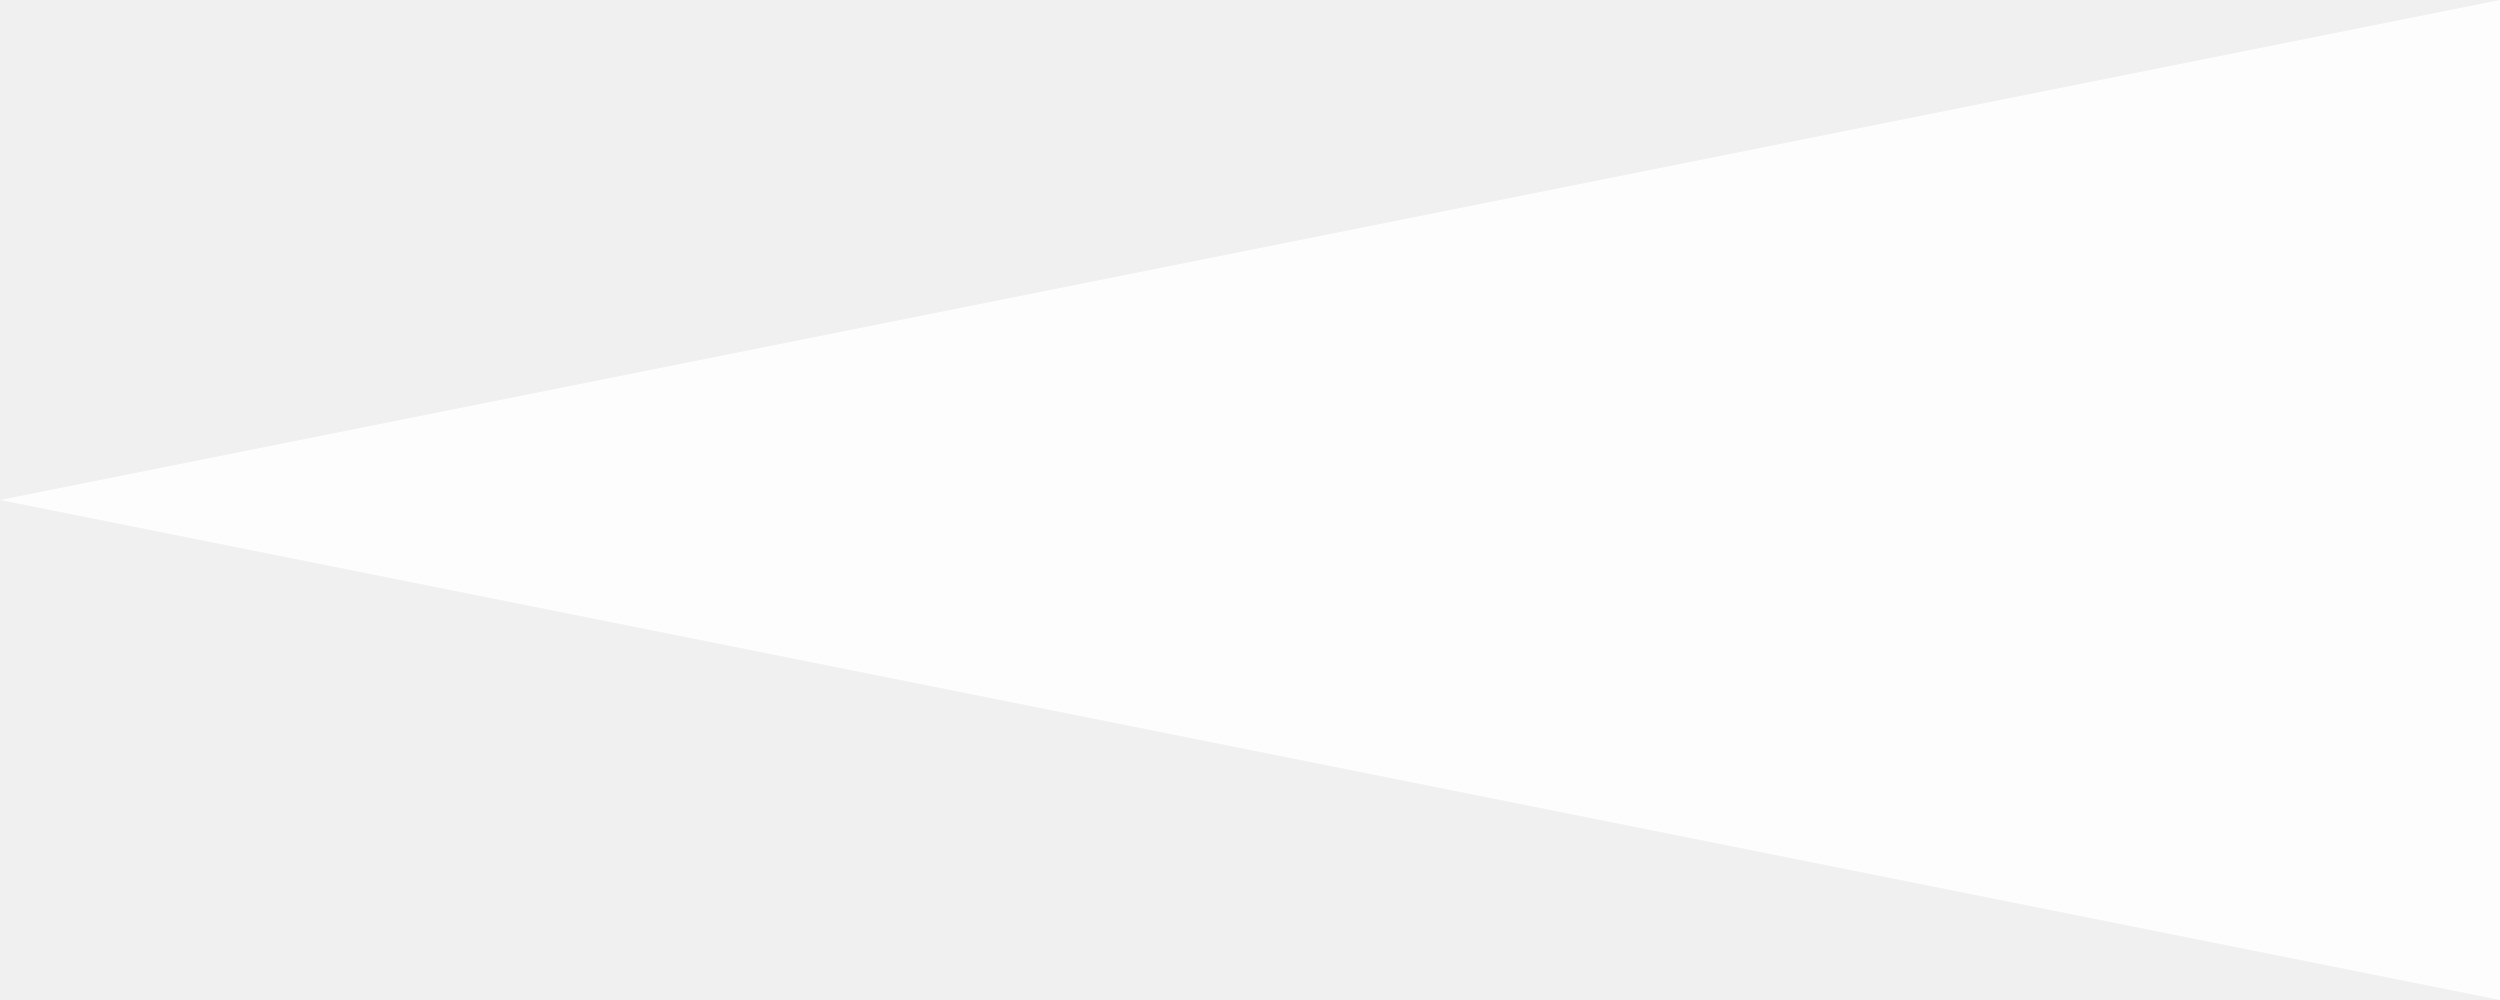
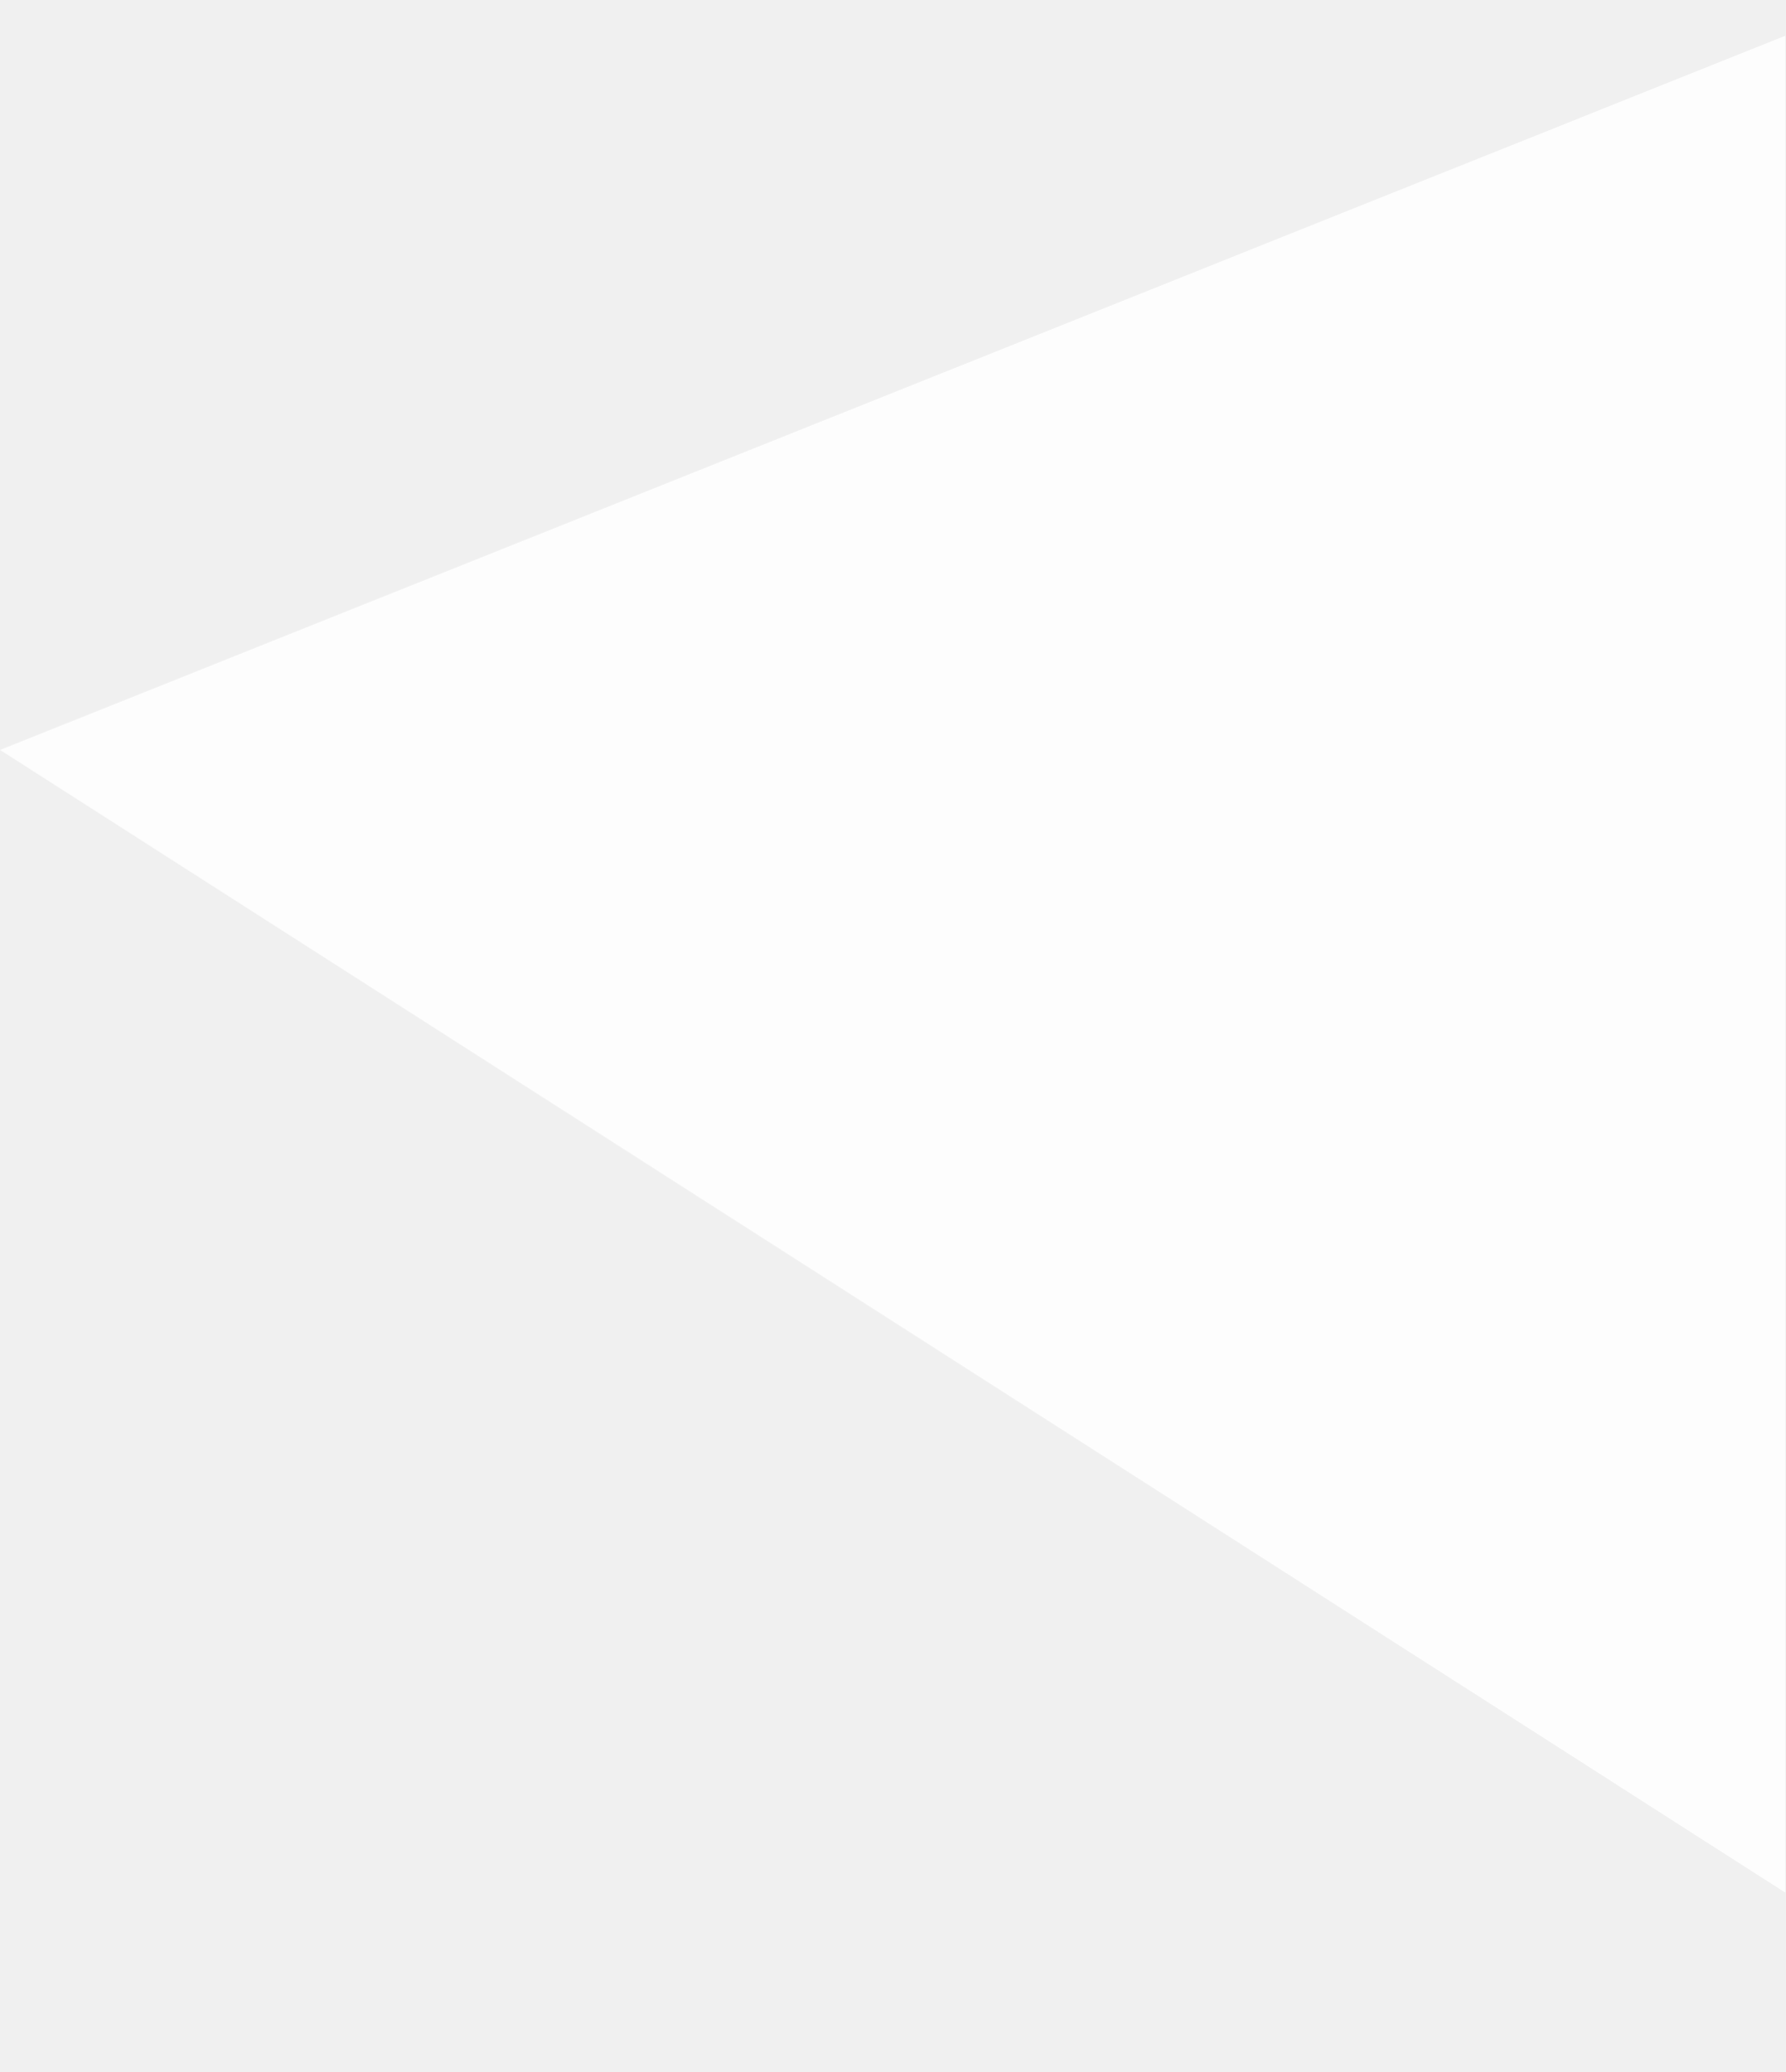
- <svg xmlns="http://www.w3.org/2000/svg" version="1.1" id="Ebene_1" x="0px" y="0px" viewBox="0 0 250 100" style="enable-background:new 0 0 250 100;" xml:space="preserve">
+ <svg xmlns="http://www.w3.org/2000/svg" version="1.1" id="Ebene_1" x="0px" y="0px" viewBox="0 0 250 290" style="enable-background:new 0 0 250 290;" xml:space="preserve">
  <style type="text/css">
	.st0{opacity:0.85;fill:#FFFFFF;}
</style>
-   <polygon class="st0" points="250,0 0,50 250,100 " />
+   <polygon class="st0" points="250,5 0,105 250,265 " />
</svg>
